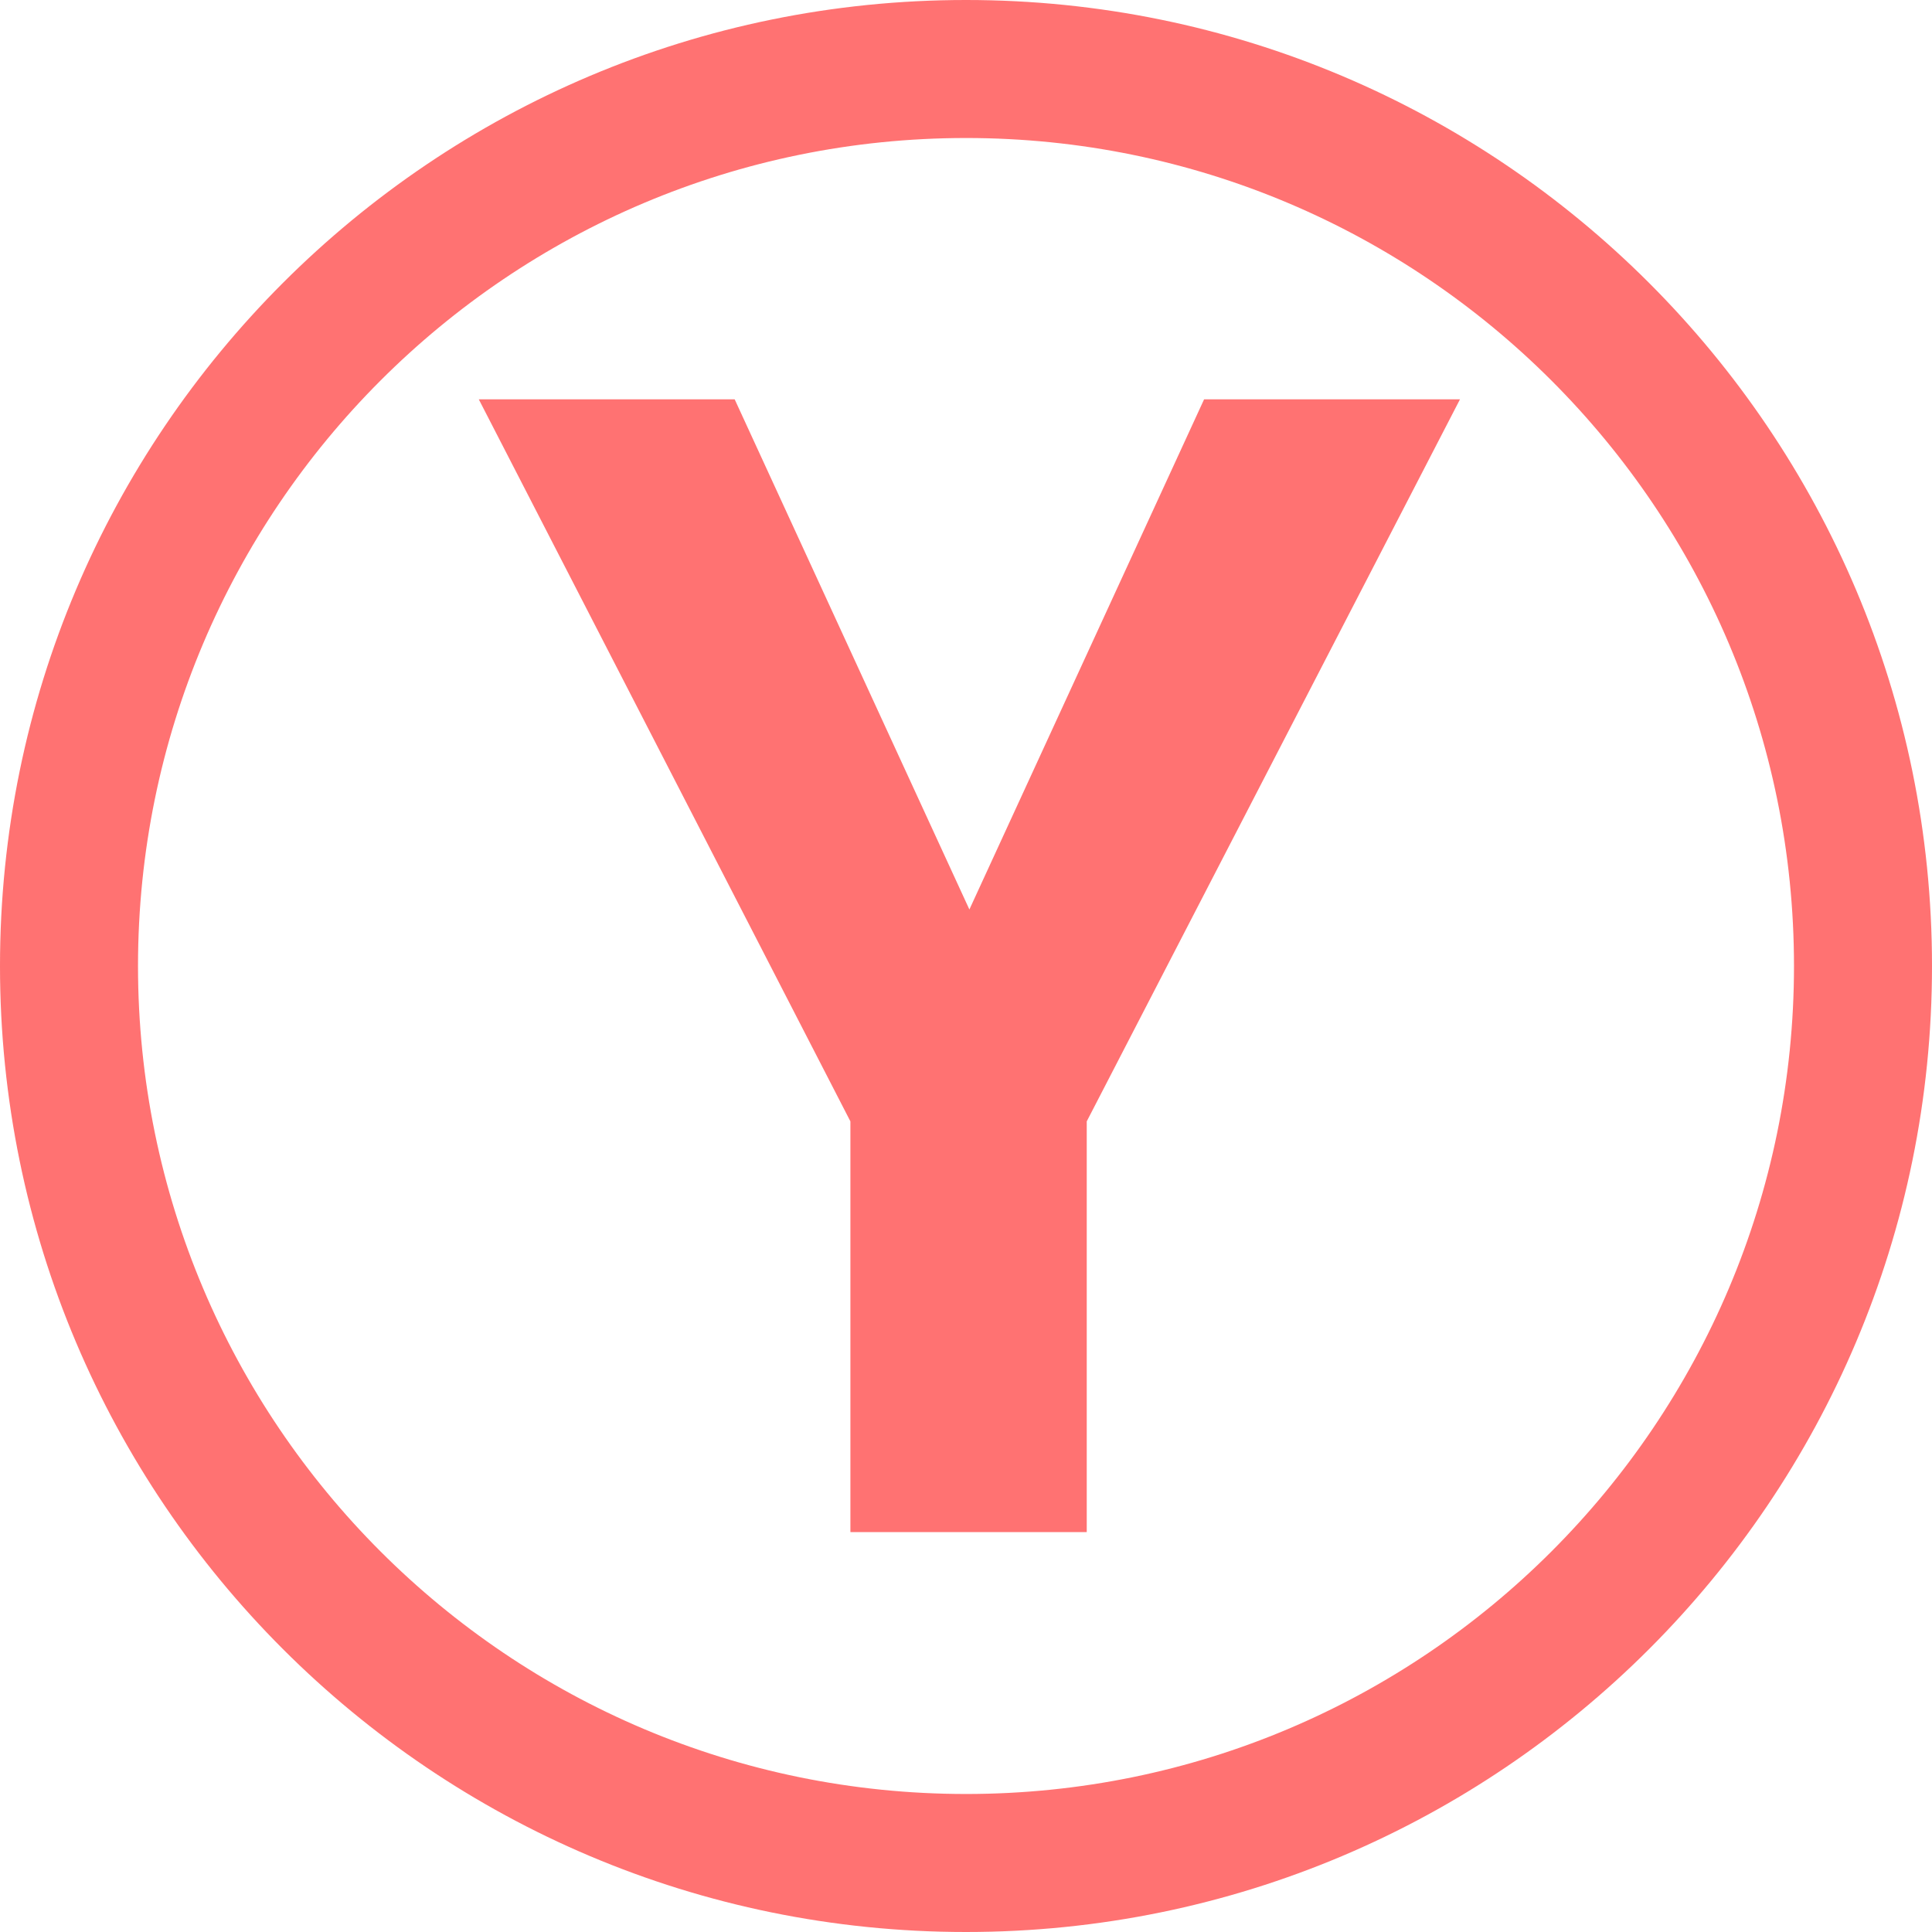
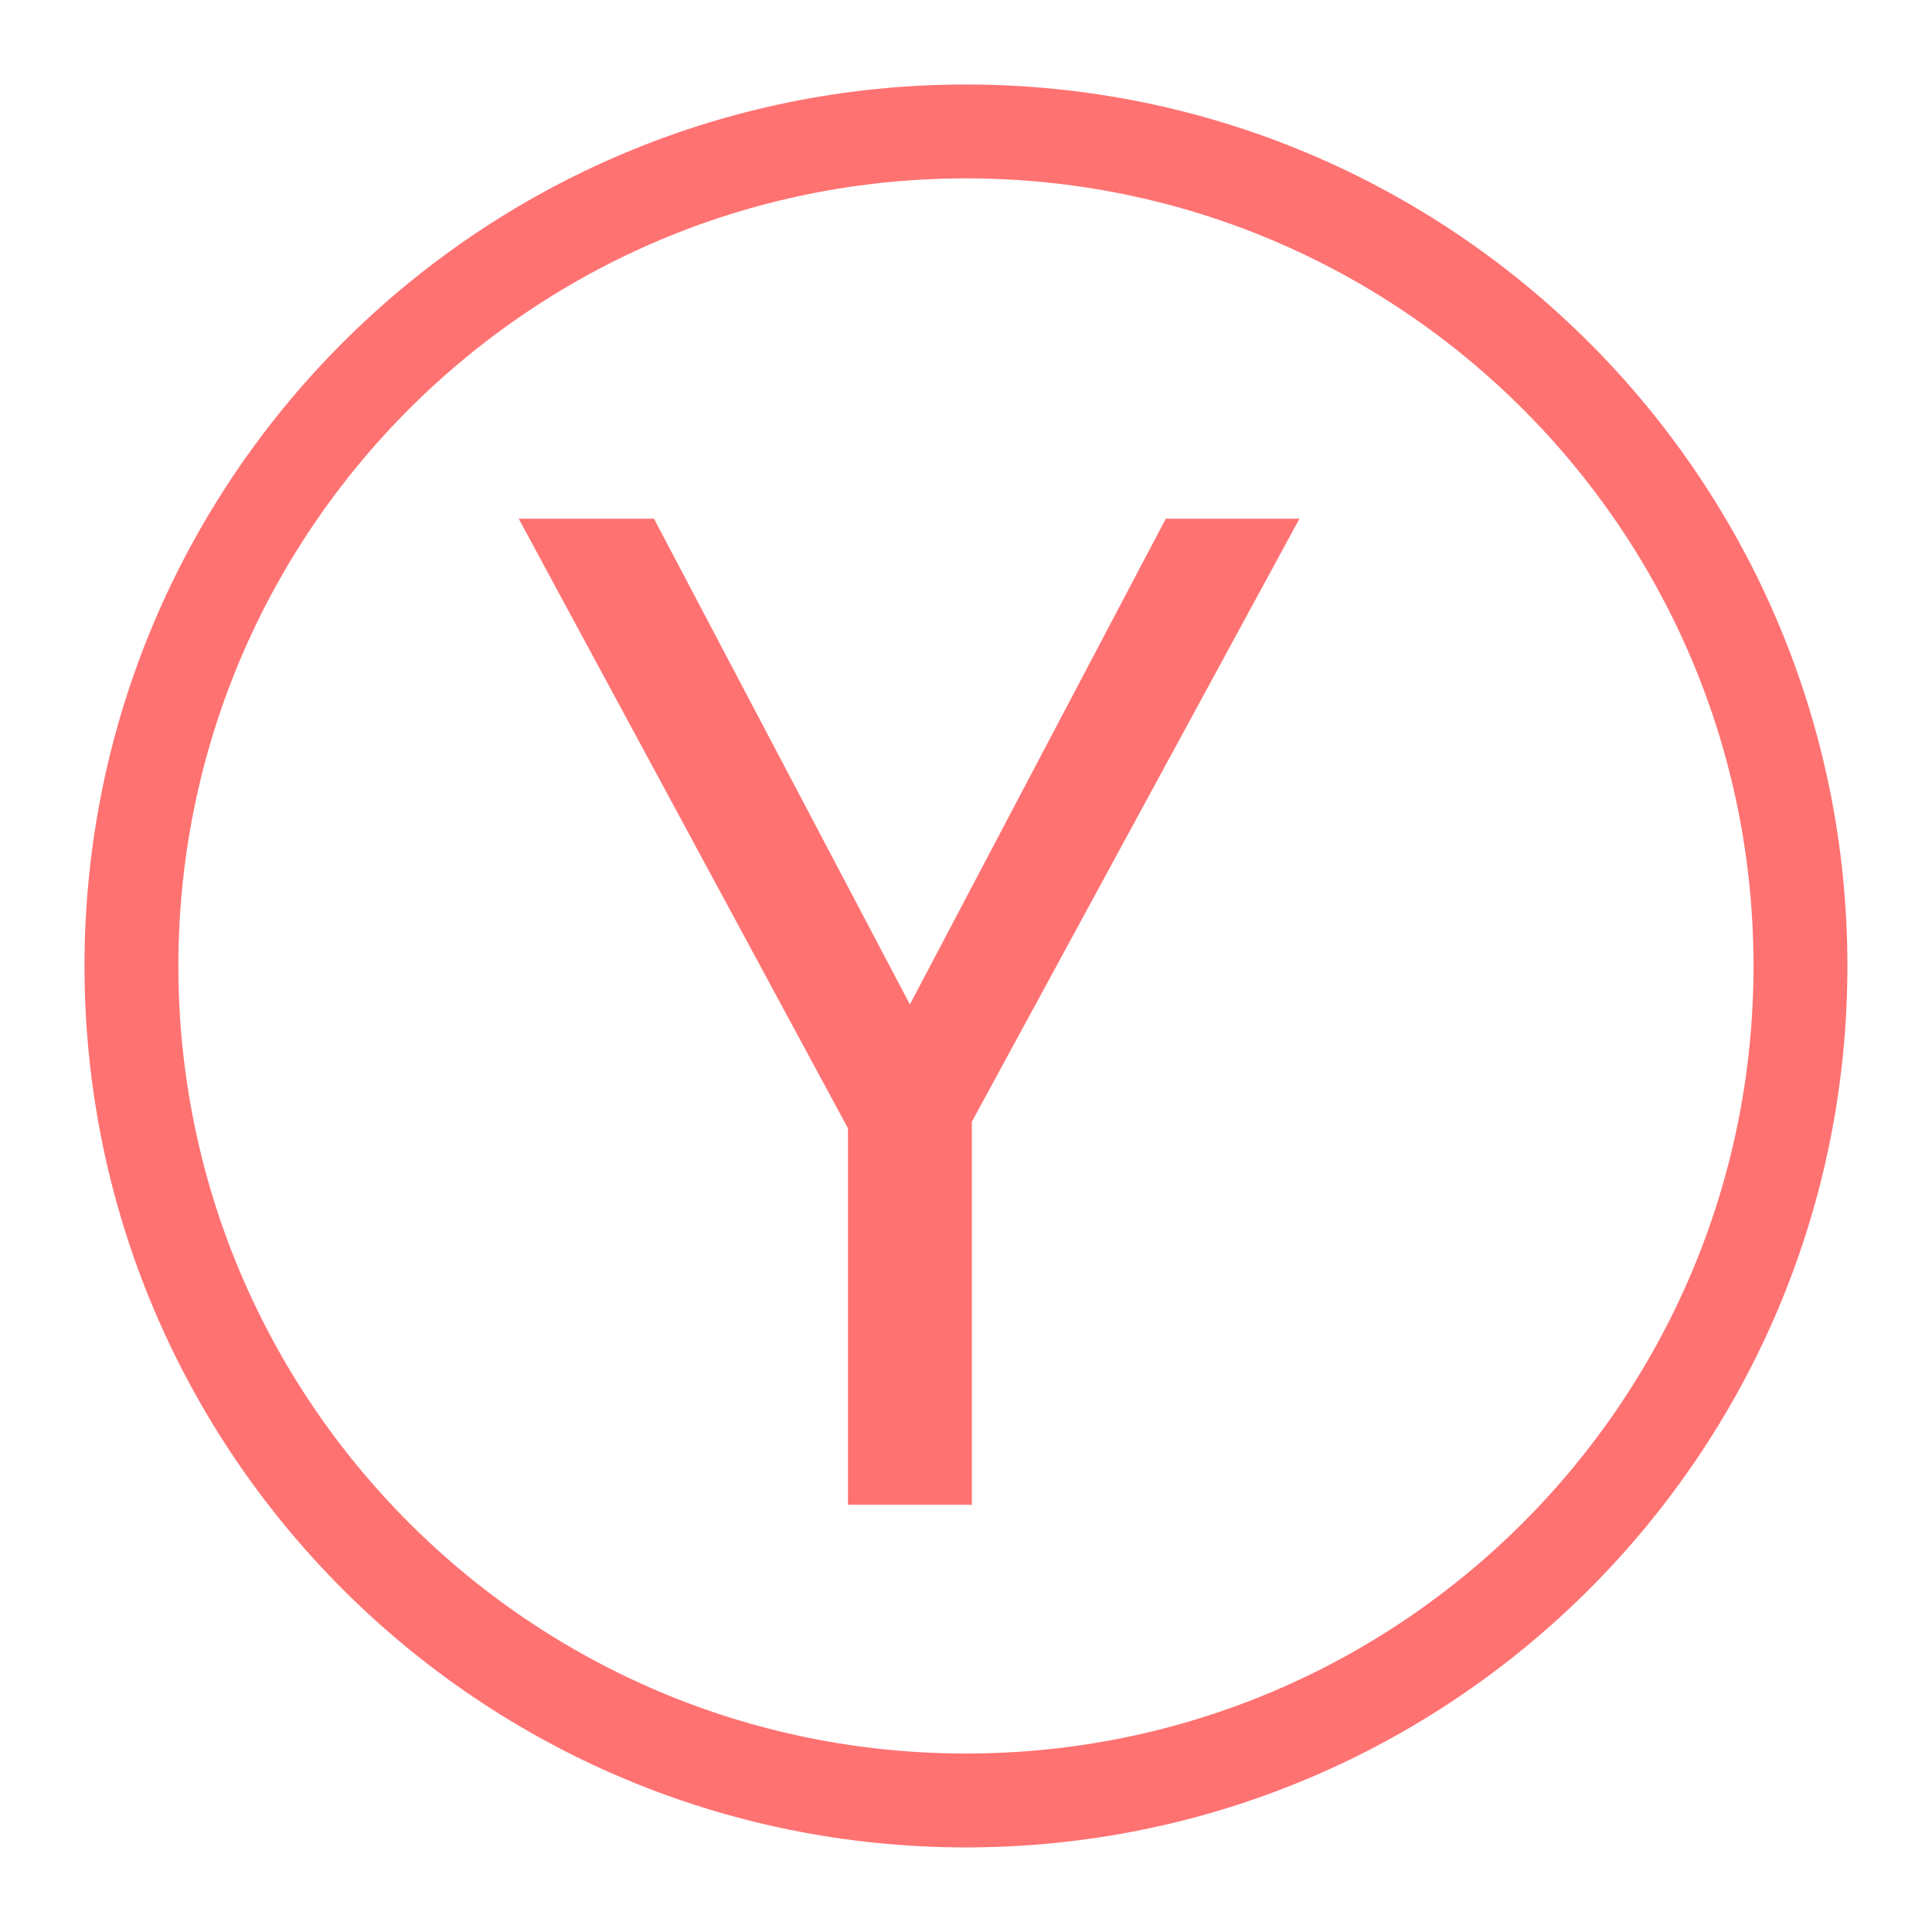
<svg xmlns="http://www.w3.org/2000/svg" width="70" height="70" viewBox="0 0 18.521 18.521" version="1.1" id="svg1">
  <defs id="defs1" />
  <g id="layer1">
-     <path id="path1" style="fill:#ff7272;stroke-width:0.7;stroke-linecap:round;stroke-dashoffset:0.529;paint-order:markers stroke fill;fill-opacity:1" d="M 9.26 0 A 9.26 9.26 0 0 0 0 9.26 A 9.26 9.26 0 0 0 9.26 18.521 A 9.26 9.26 0 0 0 18.521 9.26 A 9.26 9.26 0 0 0 9.26 0 z M 9.26 1.323 A 7.938 7.938 0 0 1 17.198 9.26 A 7.938 7.938 0 0 1 9.26 17.198 A 7.938 7.938 0 0 1 1.323 9.26 A 7.938 7.938 0 0 1 9.26 1.323 z " />
-     <text xml:space="preserve" style="font-weight:600;font-size:15.263px;line-height:1.1;font-family:Roboto;-inkscape-font-specification:'Roboto Semi-Bold';text-decoration-color:#000000;letter-spacing:0px;word-spacing:0px;fill:#ff7272;fill-opacity:1;stroke-width:1.01;stroke-linecap:round;stroke-dashoffset:0.529;paint-order:markers stroke fill" x="4.573" y="14.686" id="text1">
-       <tspan id="tspan1" style="fill:#ff7272;fill-opacity:1;stroke-width:1.01" x="4.573" y="14.686">Y</tspan>
+     <text xml:space="preserve" style="font-weight:600;font-size:13.229px;line-height:1.1;font-family:Roboto;-inkscape-font-specification:'Roboto Semi-Bold';text-decoration-color:#000000;letter-spacing:0px;word-spacing:0px;fill:#ff7272;fill-opacity:1;stroke-width:1.01;stroke-linecap:round;stroke-dashoffset:0.529;paint-order:markers stroke fill" x="4.974" y="14.426" id="text1">
+       <tspan id="tspan1" style="font-style:normal;font-variant:normal;font-weight:normal;font-stretch:normal;font-size:13.229px;font-family:Comfortaa;-inkscape-font-specification:Comfortaa;fill:#ff7272;fill-opacity:1;stroke-width:1.01" x="4.974" y="14.426">Y</tspan>
    </text>
+     <circle style="fill:none;stroke:#ff7272;stroke-width:0.9;stroke-linecap:round;stroke-dasharray:none;stroke-dashoffset:0.529;stroke-opacity:1;paint-order:markers stroke fill" id="path1" cx="9.26" cy="9.26" r="8" />
  </g>
</svg>
